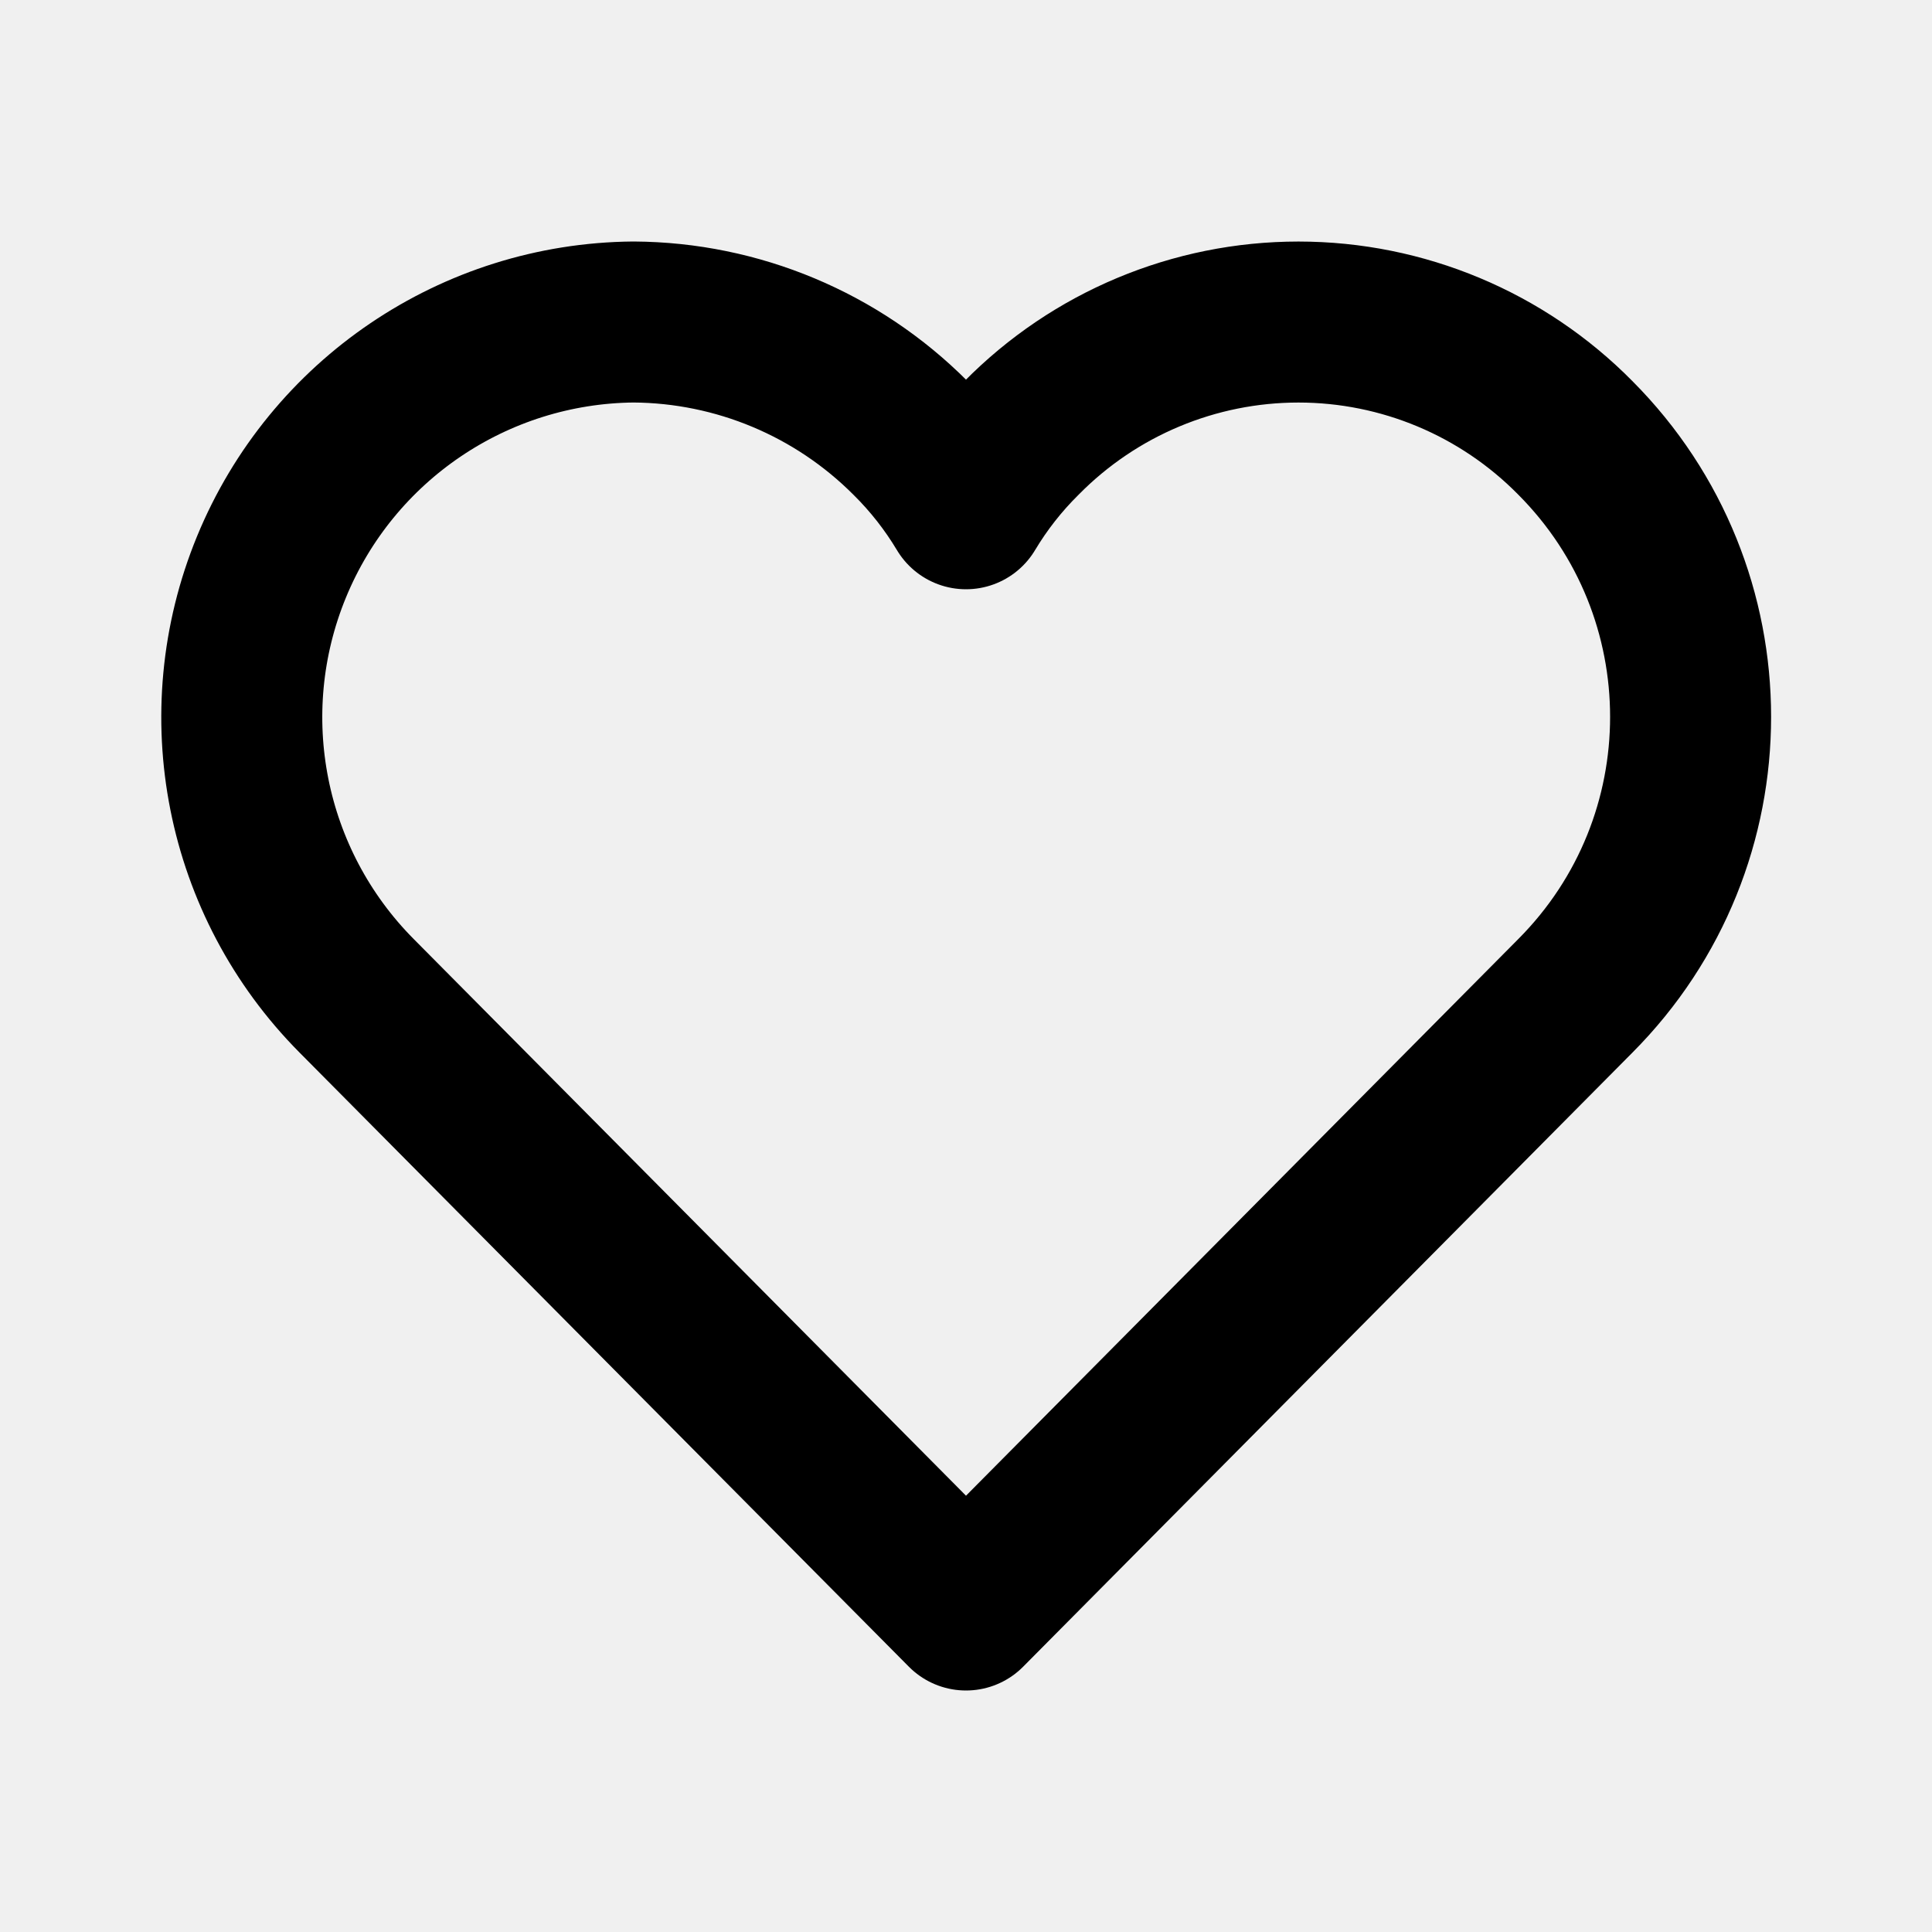
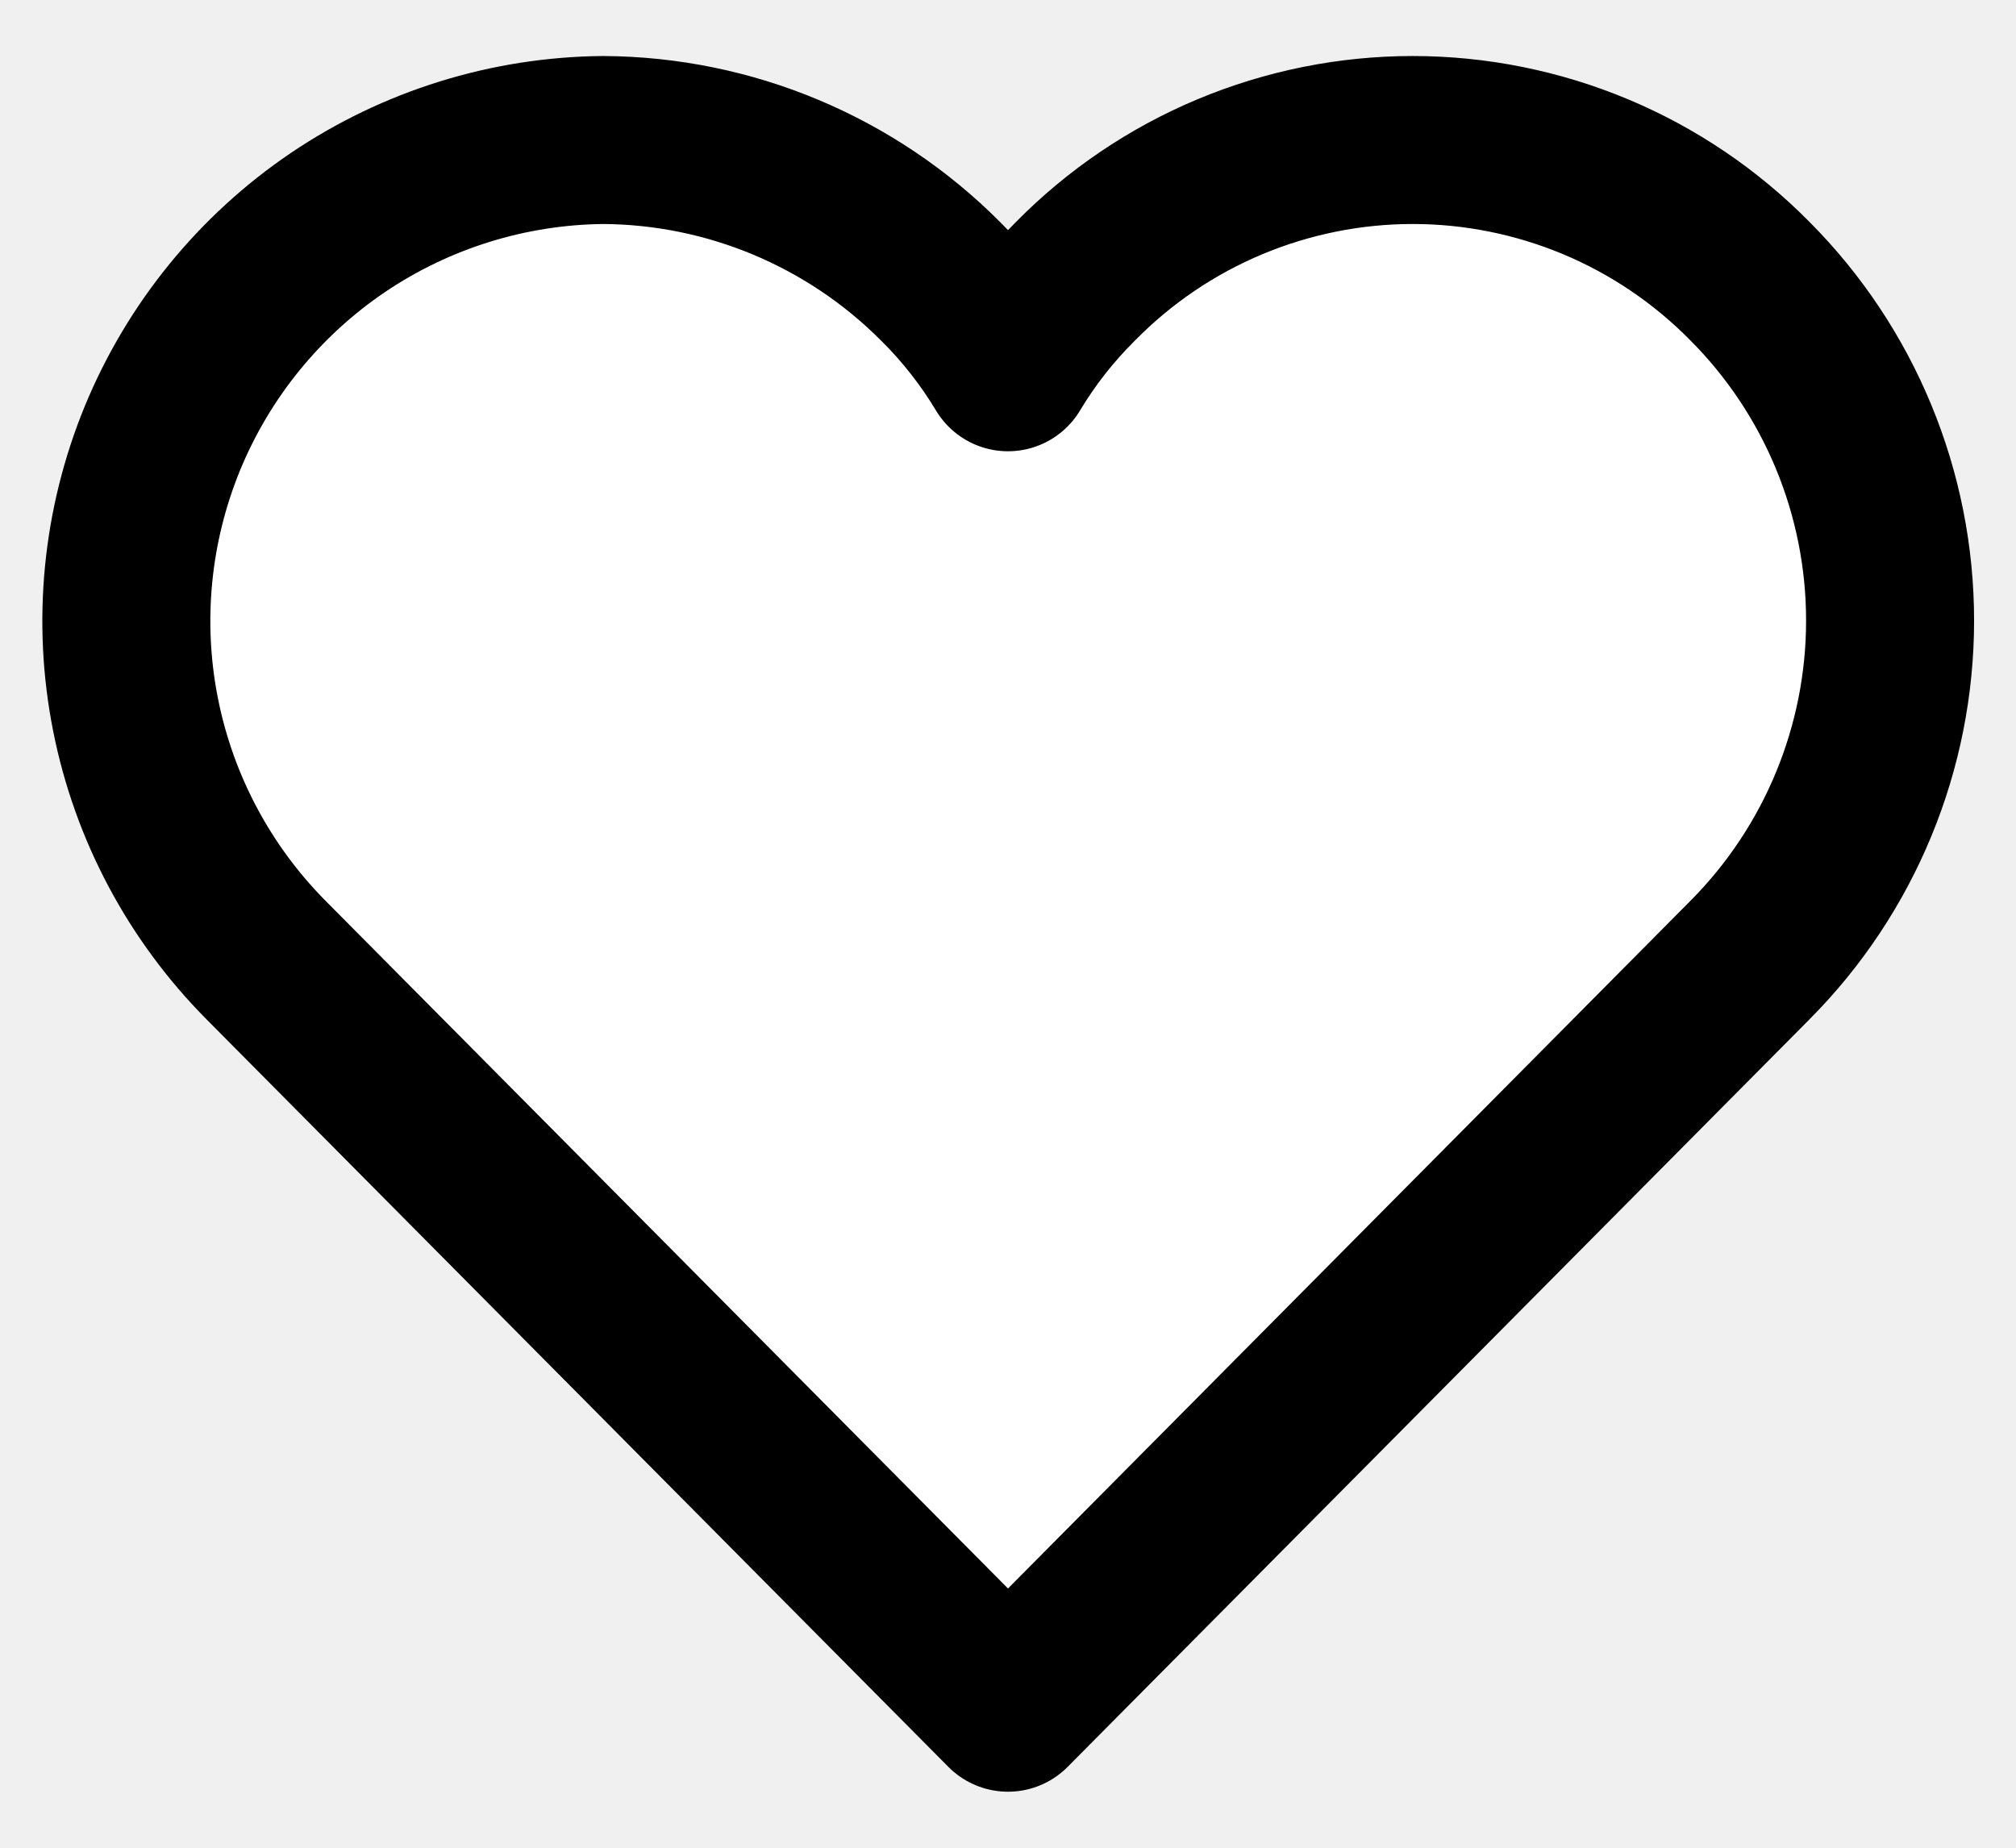
- <svg xmlns="http://www.w3.org/2000/svg" class="icon line" width="48" height="48" id="favourite" viewBox="0 0 24 24">
-   <path d="M19.57,5.44a4.91,4.91,0,0,1,0,6.93L12,20,4.43,12.37A4.91,4.91,0,0,1,7.87,4a4.9,4.9,0,0,1,3.44,1.44,4.46,4.46,0,0,1,.69.88,4.46,4.46,0,0,1,.69-.88,4.83,4.83,0,0,1,6.88,0Z" style="fill: none; stroke: rgb(0, 0, 0); stroke-linecap: round; stroke-linejoin: round; stroke-width: 2;" />
+ <svg xmlns="http://www.w3.org/2000/svg" width="24" height="22" viewBox="0 0 24 22" fill="none">
+   <path d="M20.832 3.347C21.901 4.42 22.501 5.874 22.501 7.389C22.501 8.904 21.901 10.358 20.832 11.432L12 20.333L3.168 11.432C2.374 10.632 1.833 9.616 1.614 8.511C1.394 7.405 1.506 6.26 1.934 5.217C2.363 4.175 3.089 3.282 4.022 2.65C4.956 2.019 6.055 1.677 7.182 1.667C8.689 1.676 10.131 2.28 11.195 3.347C11.505 3.654 11.776 3.999 12 4.373C12.224 3.999 12.495 3.654 12.805 3.347C13.329 2.815 13.954 2.392 14.643 2.104C15.332 1.816 16.072 1.667 16.818 1.667C17.565 1.667 18.305 1.816 18.994 2.104C19.683 2.392 20.307 2.815 20.832 3.347V3.347Z" fill="white" stroke="black" stroke-width="2" stroke-linecap="round" stroke-linejoin="round" />
</svg>
